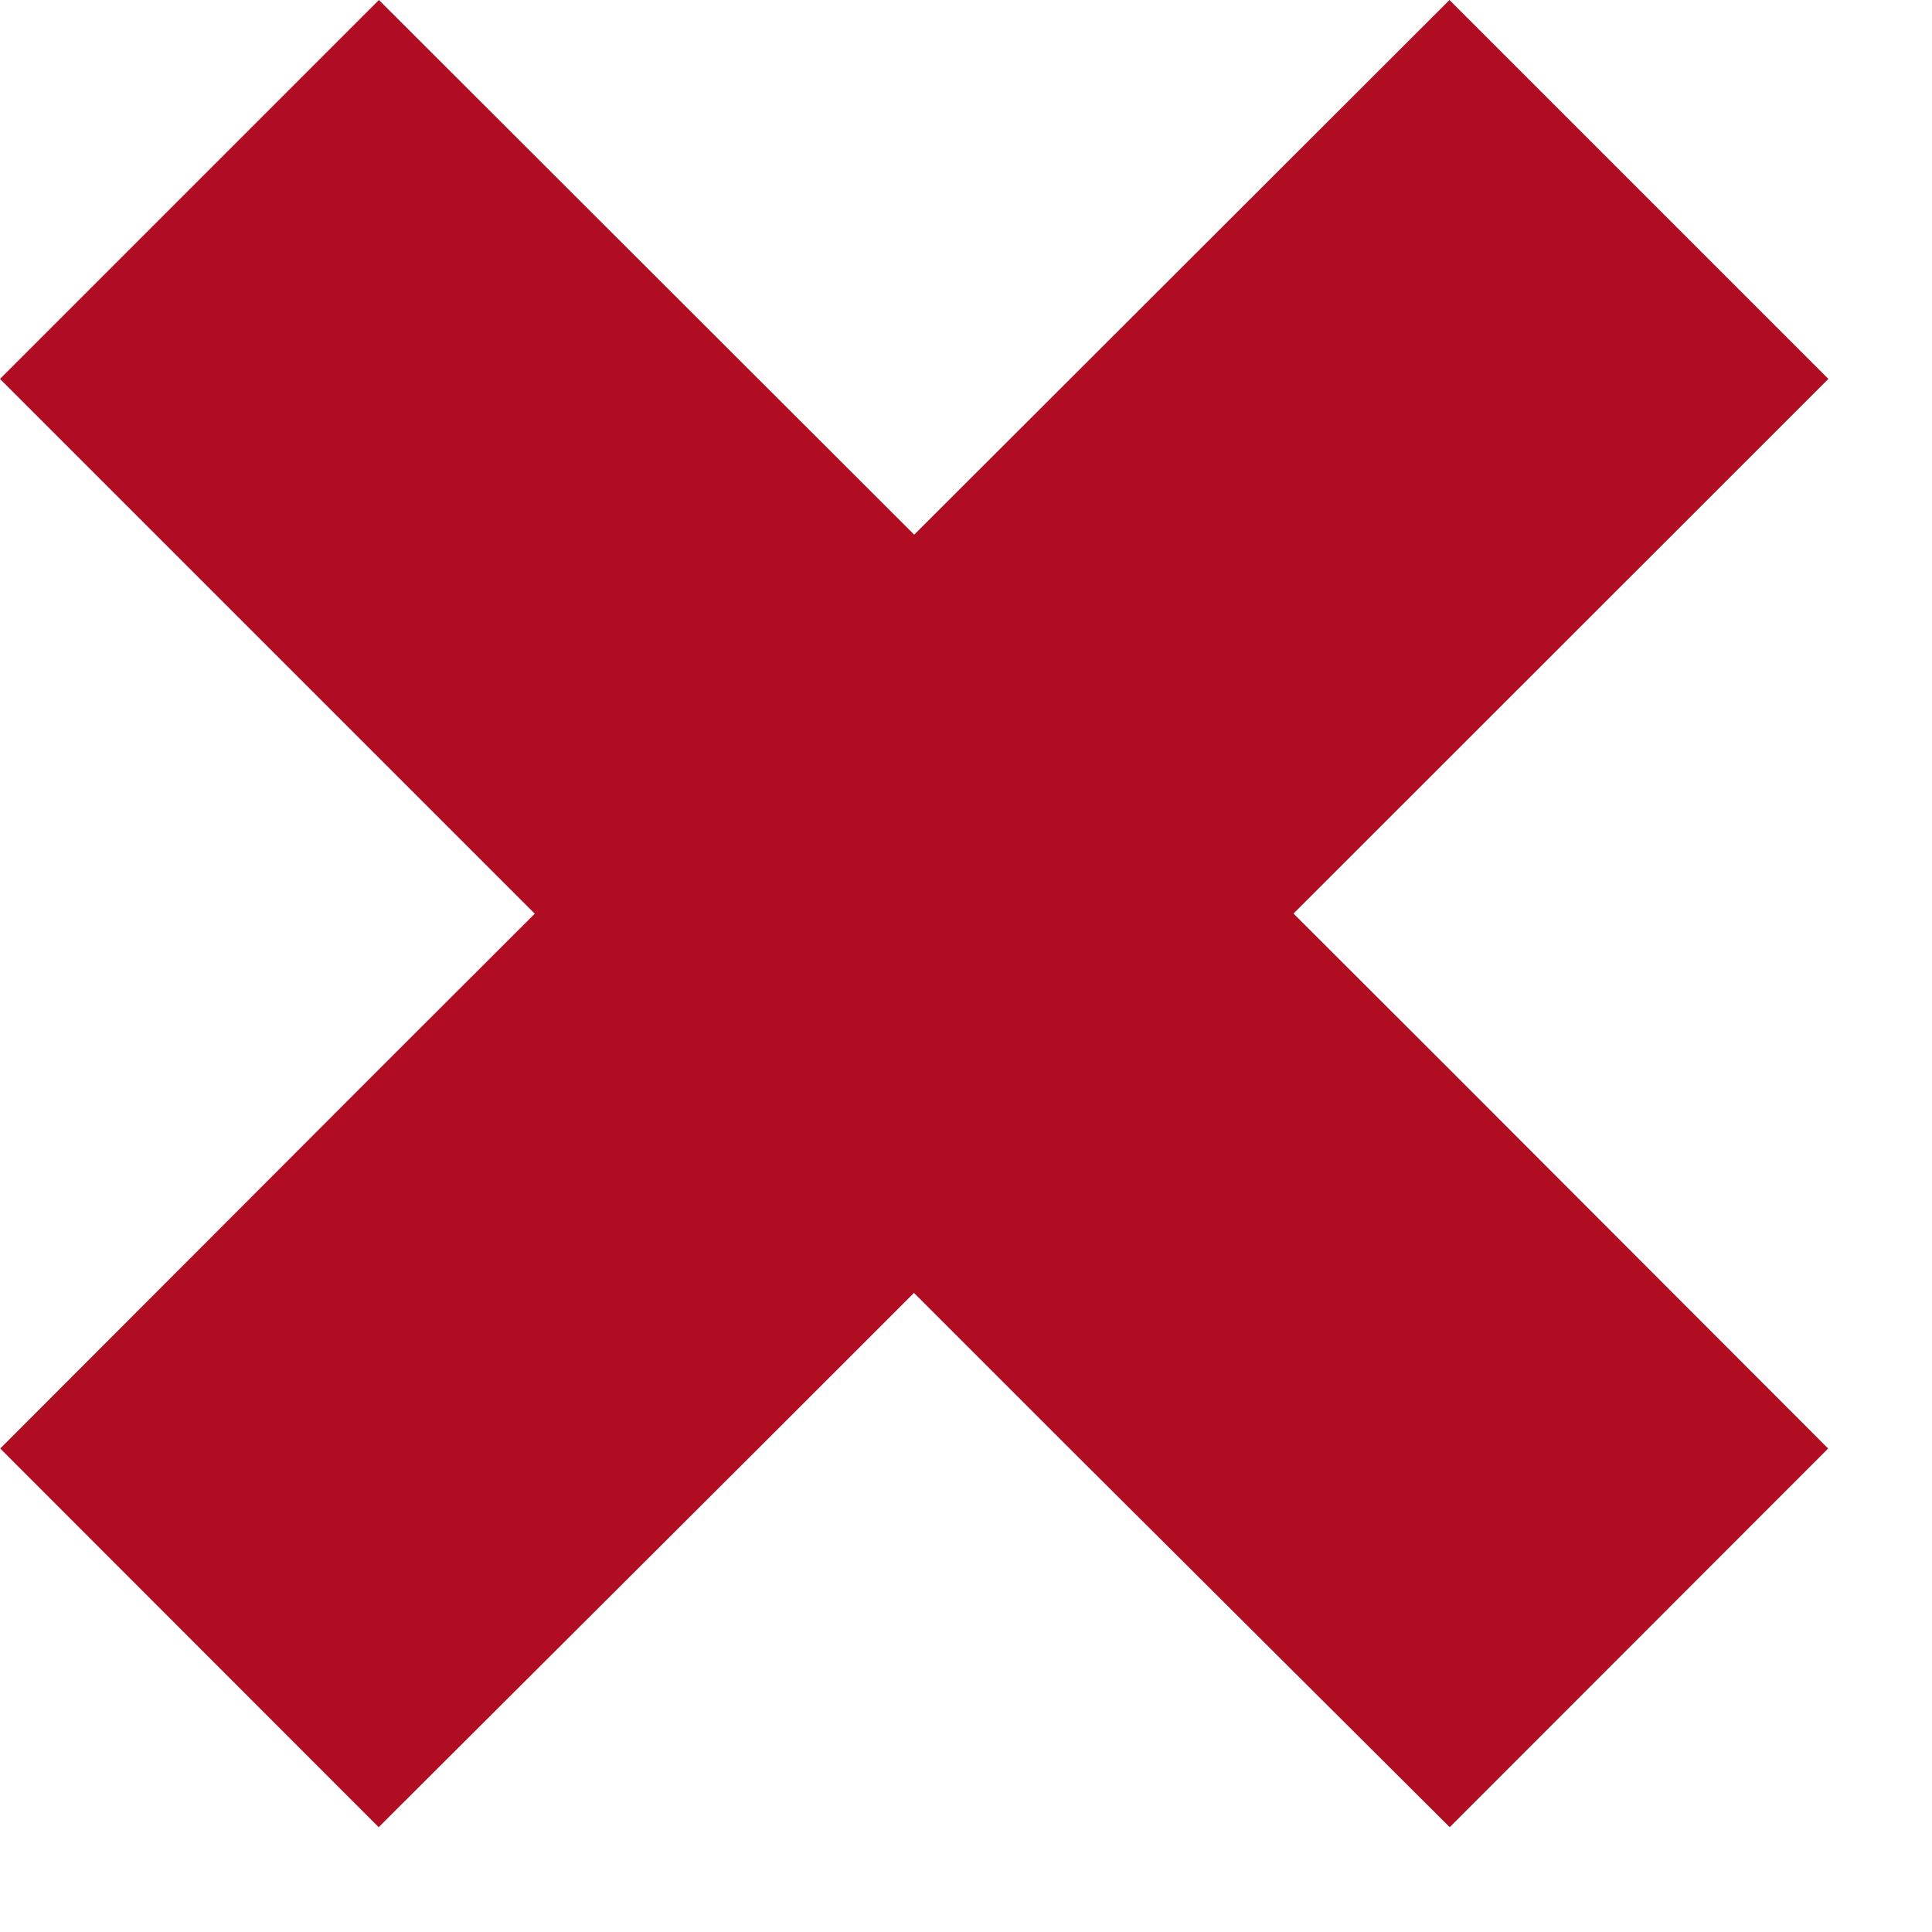
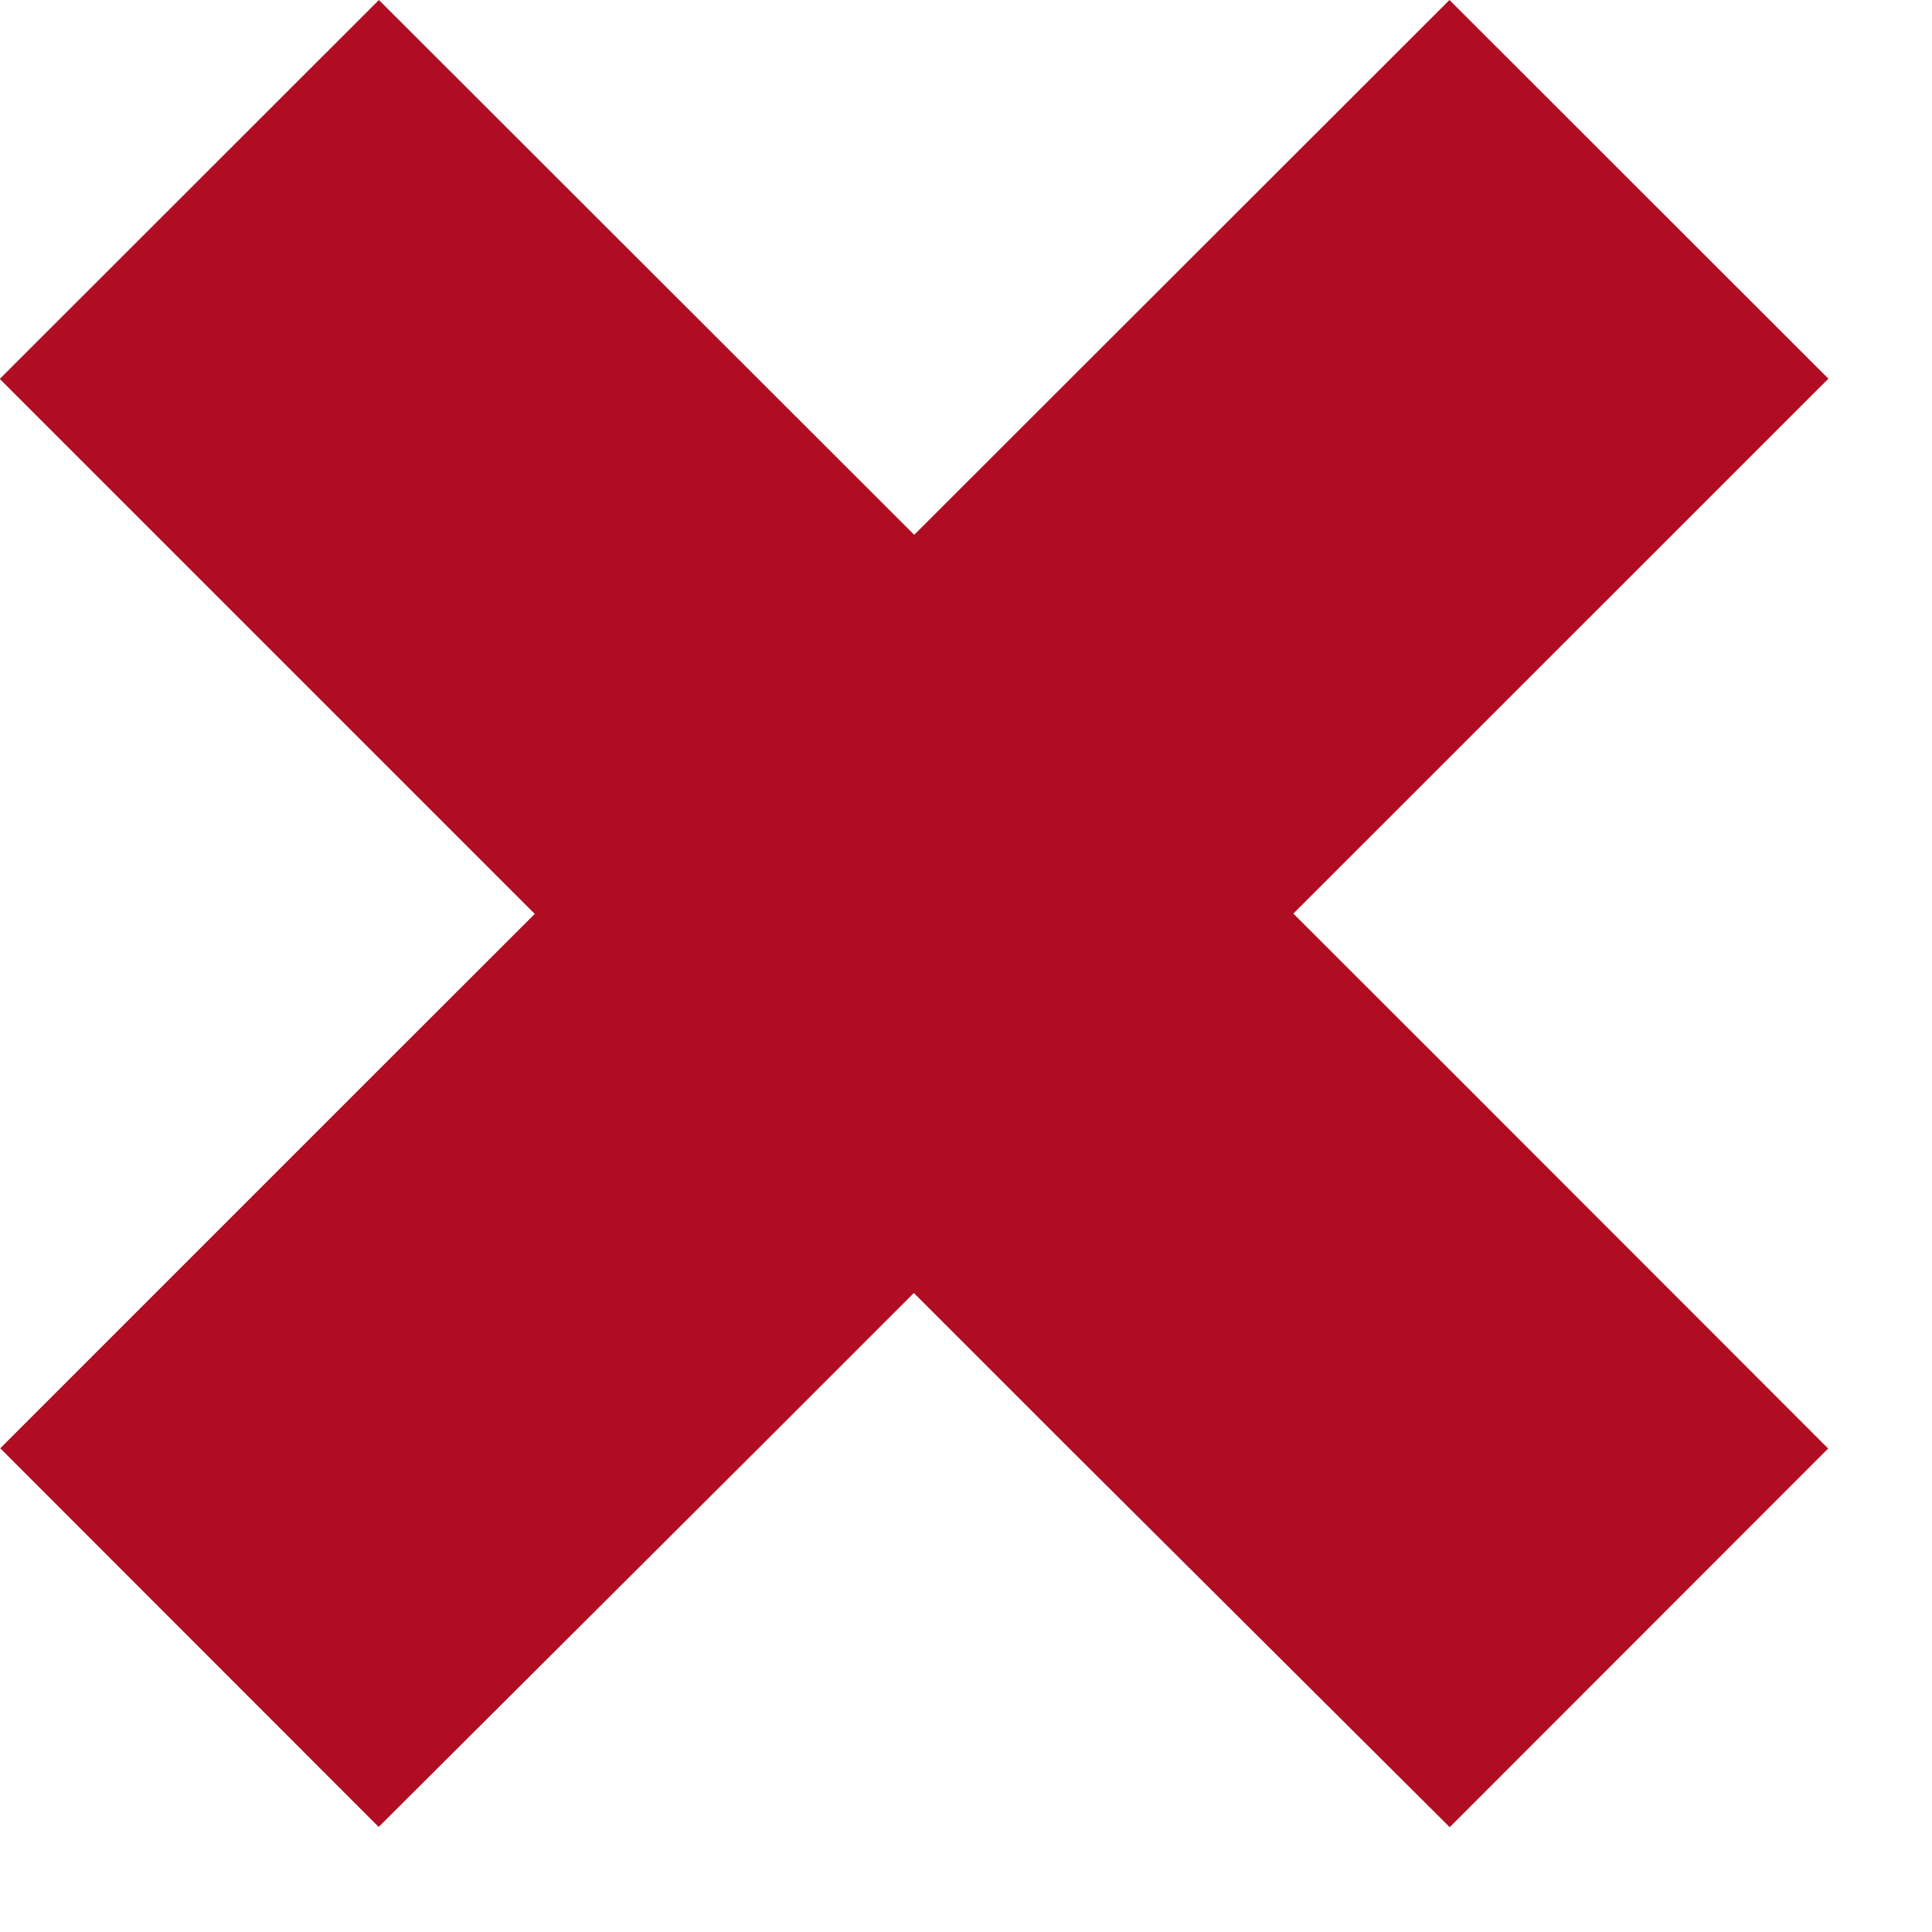
- <svg xmlns="http://www.w3.org/2000/svg" width="8px" height="8px" viewBox="0 0 8 8" version="1.1">
-   <defs />
-   <g id="solution-3" stroke="none" stroke-width="1" fill="none" fill-rule="evenodd">
-     <g id="details" transform="translate(-1056, -516)" fill="#B00D23">
-       <g id="Group-12" transform="translate(1056, 516)">
-         <polygon id="Fill-1" points="6.002 -0 1.568 4.429 0.001 5.998 1.568 7.566 3.14 5.998 7.571 1.569" />
-         <polygon id="Fill-2" points="1.569 -0 -0 1.569 4.429 5.998 6.003 7.566 7.57 5.998 6.003 4.429" />
-       </g>
-     </g>
+ <svg xmlns="http://www.w3.org/2000/svg" width="8" height="8" viewBox="0 0 8 8">
+   <g fill="#B00D23" fill-rule="evenodd">
+     <path d="M6.002 0L1.568 4.43.001 5.997l1.567 1.568L3.14 5.998l4.431-4.43z" />
+     <path d="M1.569 0l-1.57 1.569 4.43 4.43 1.574 1.567L7.57 5.998 6.003 4.43z" />
  </g>
</svg>
